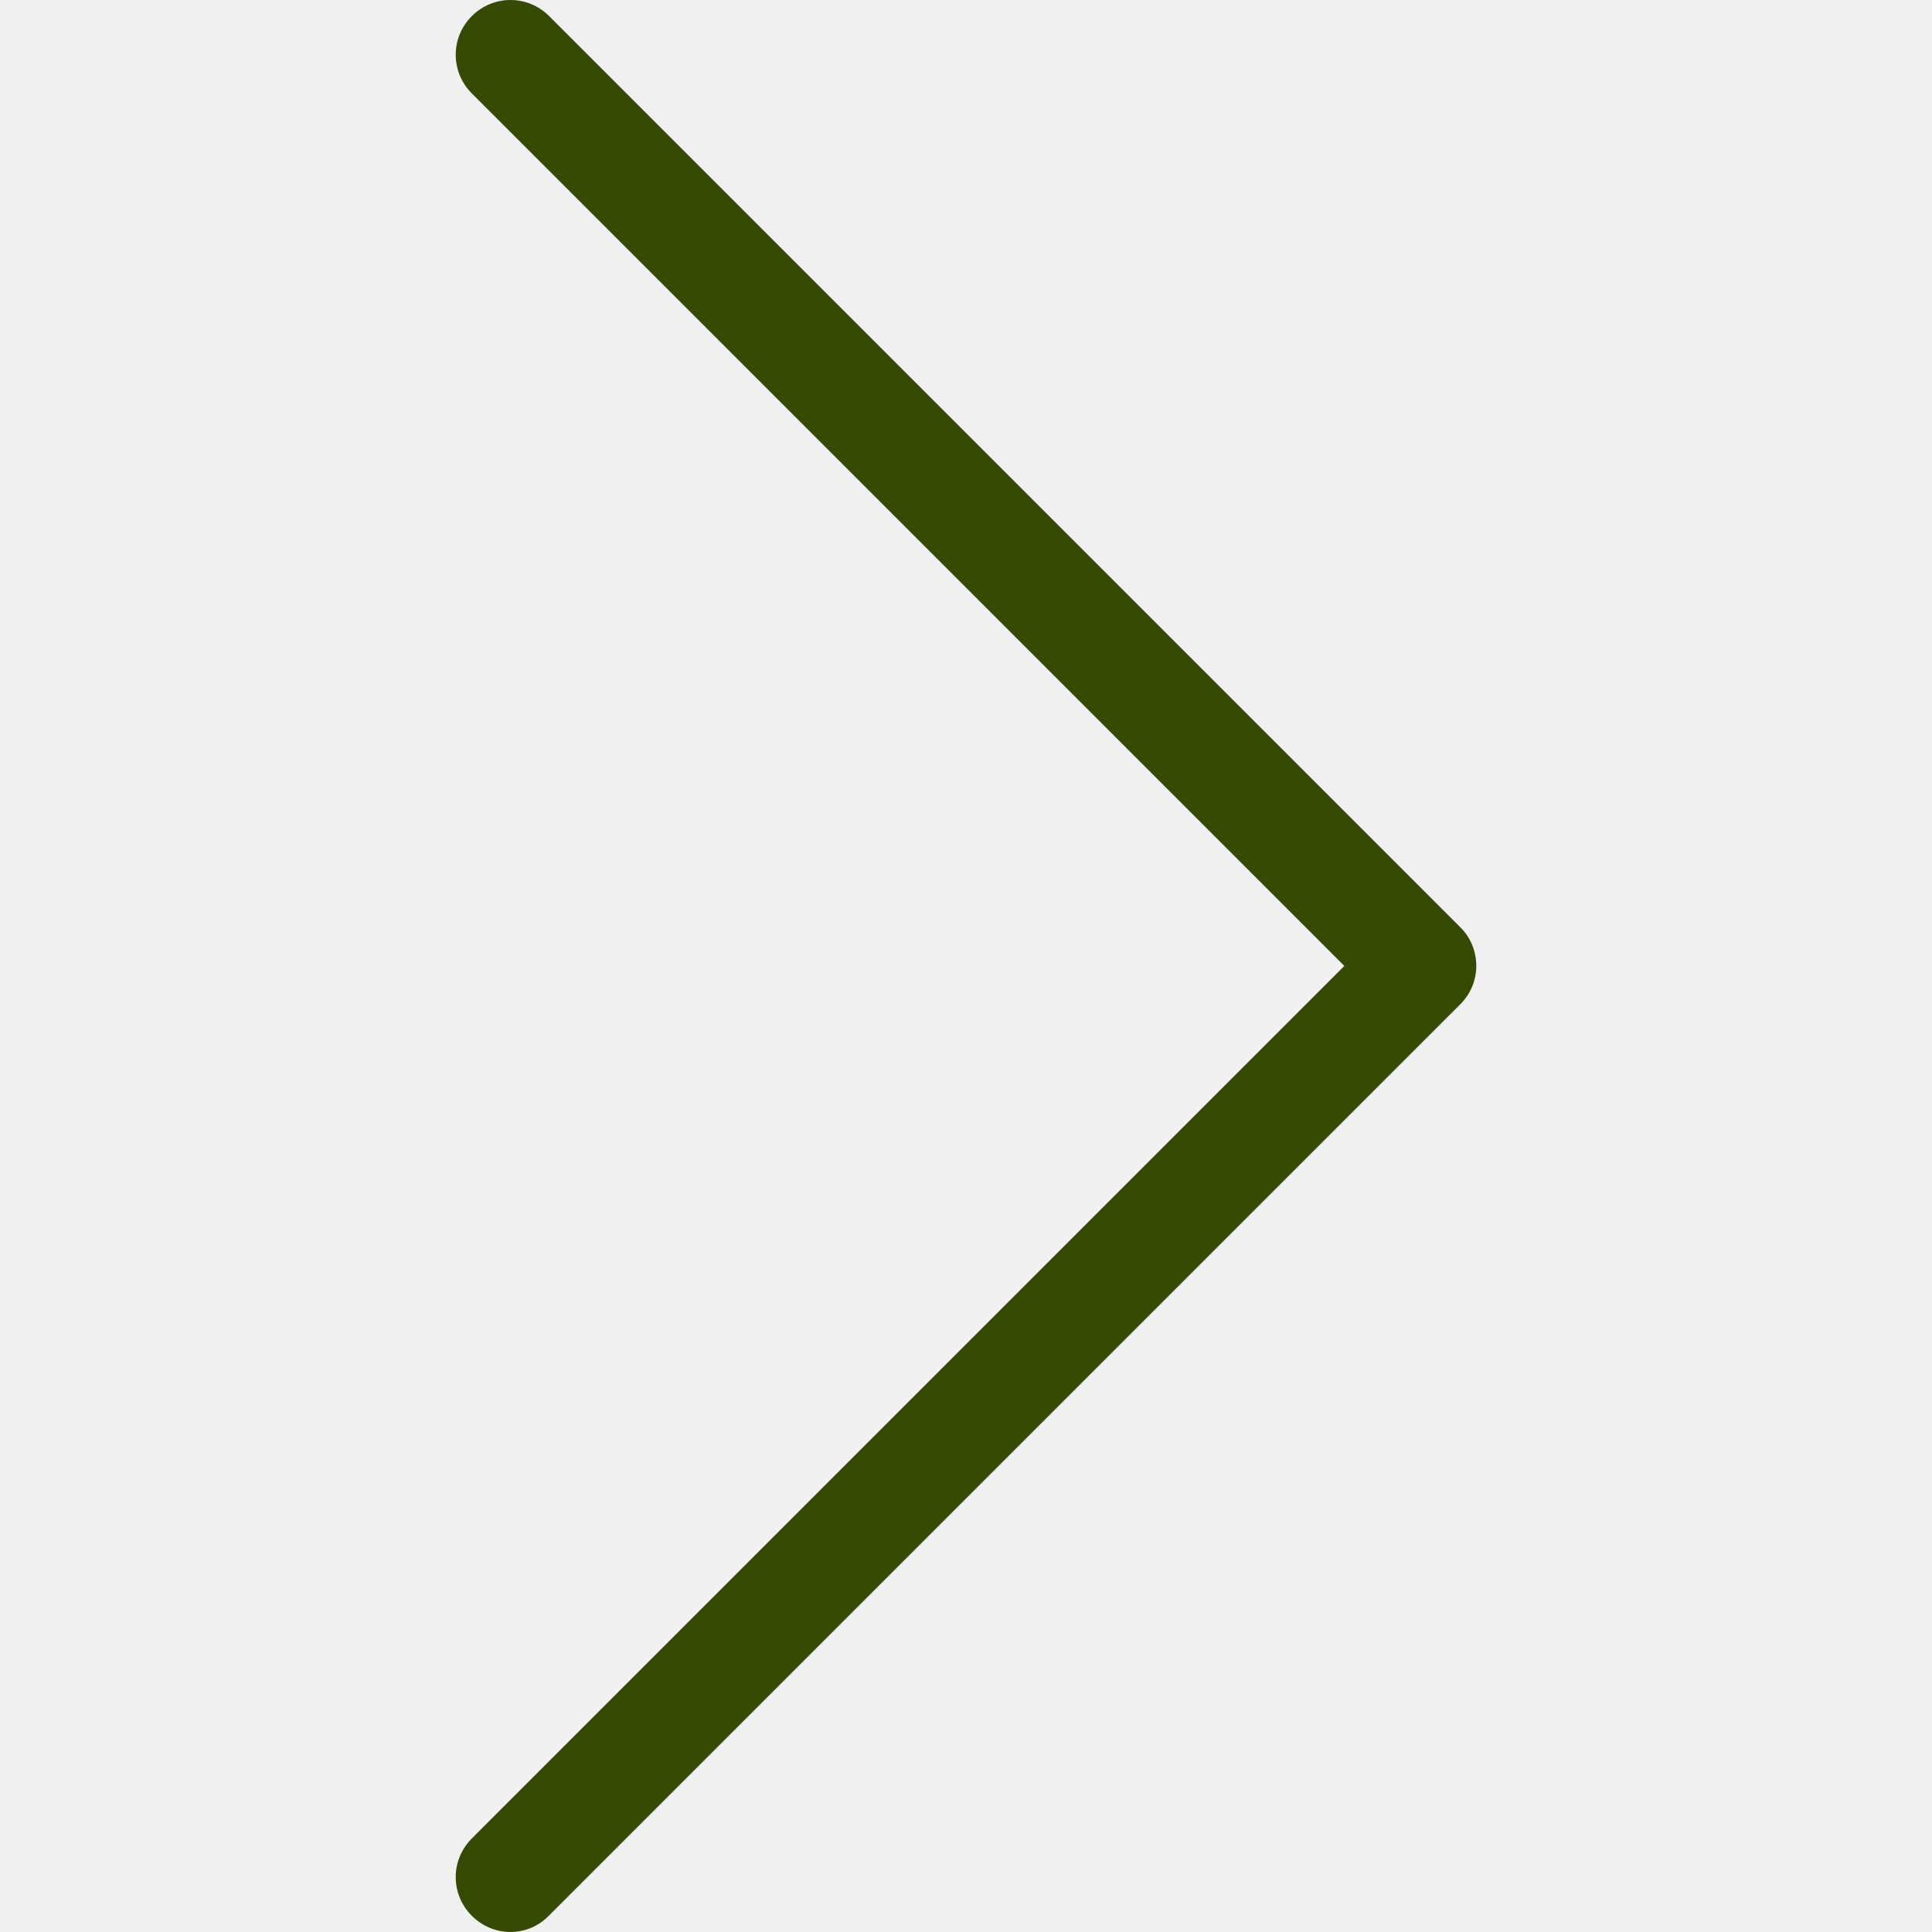
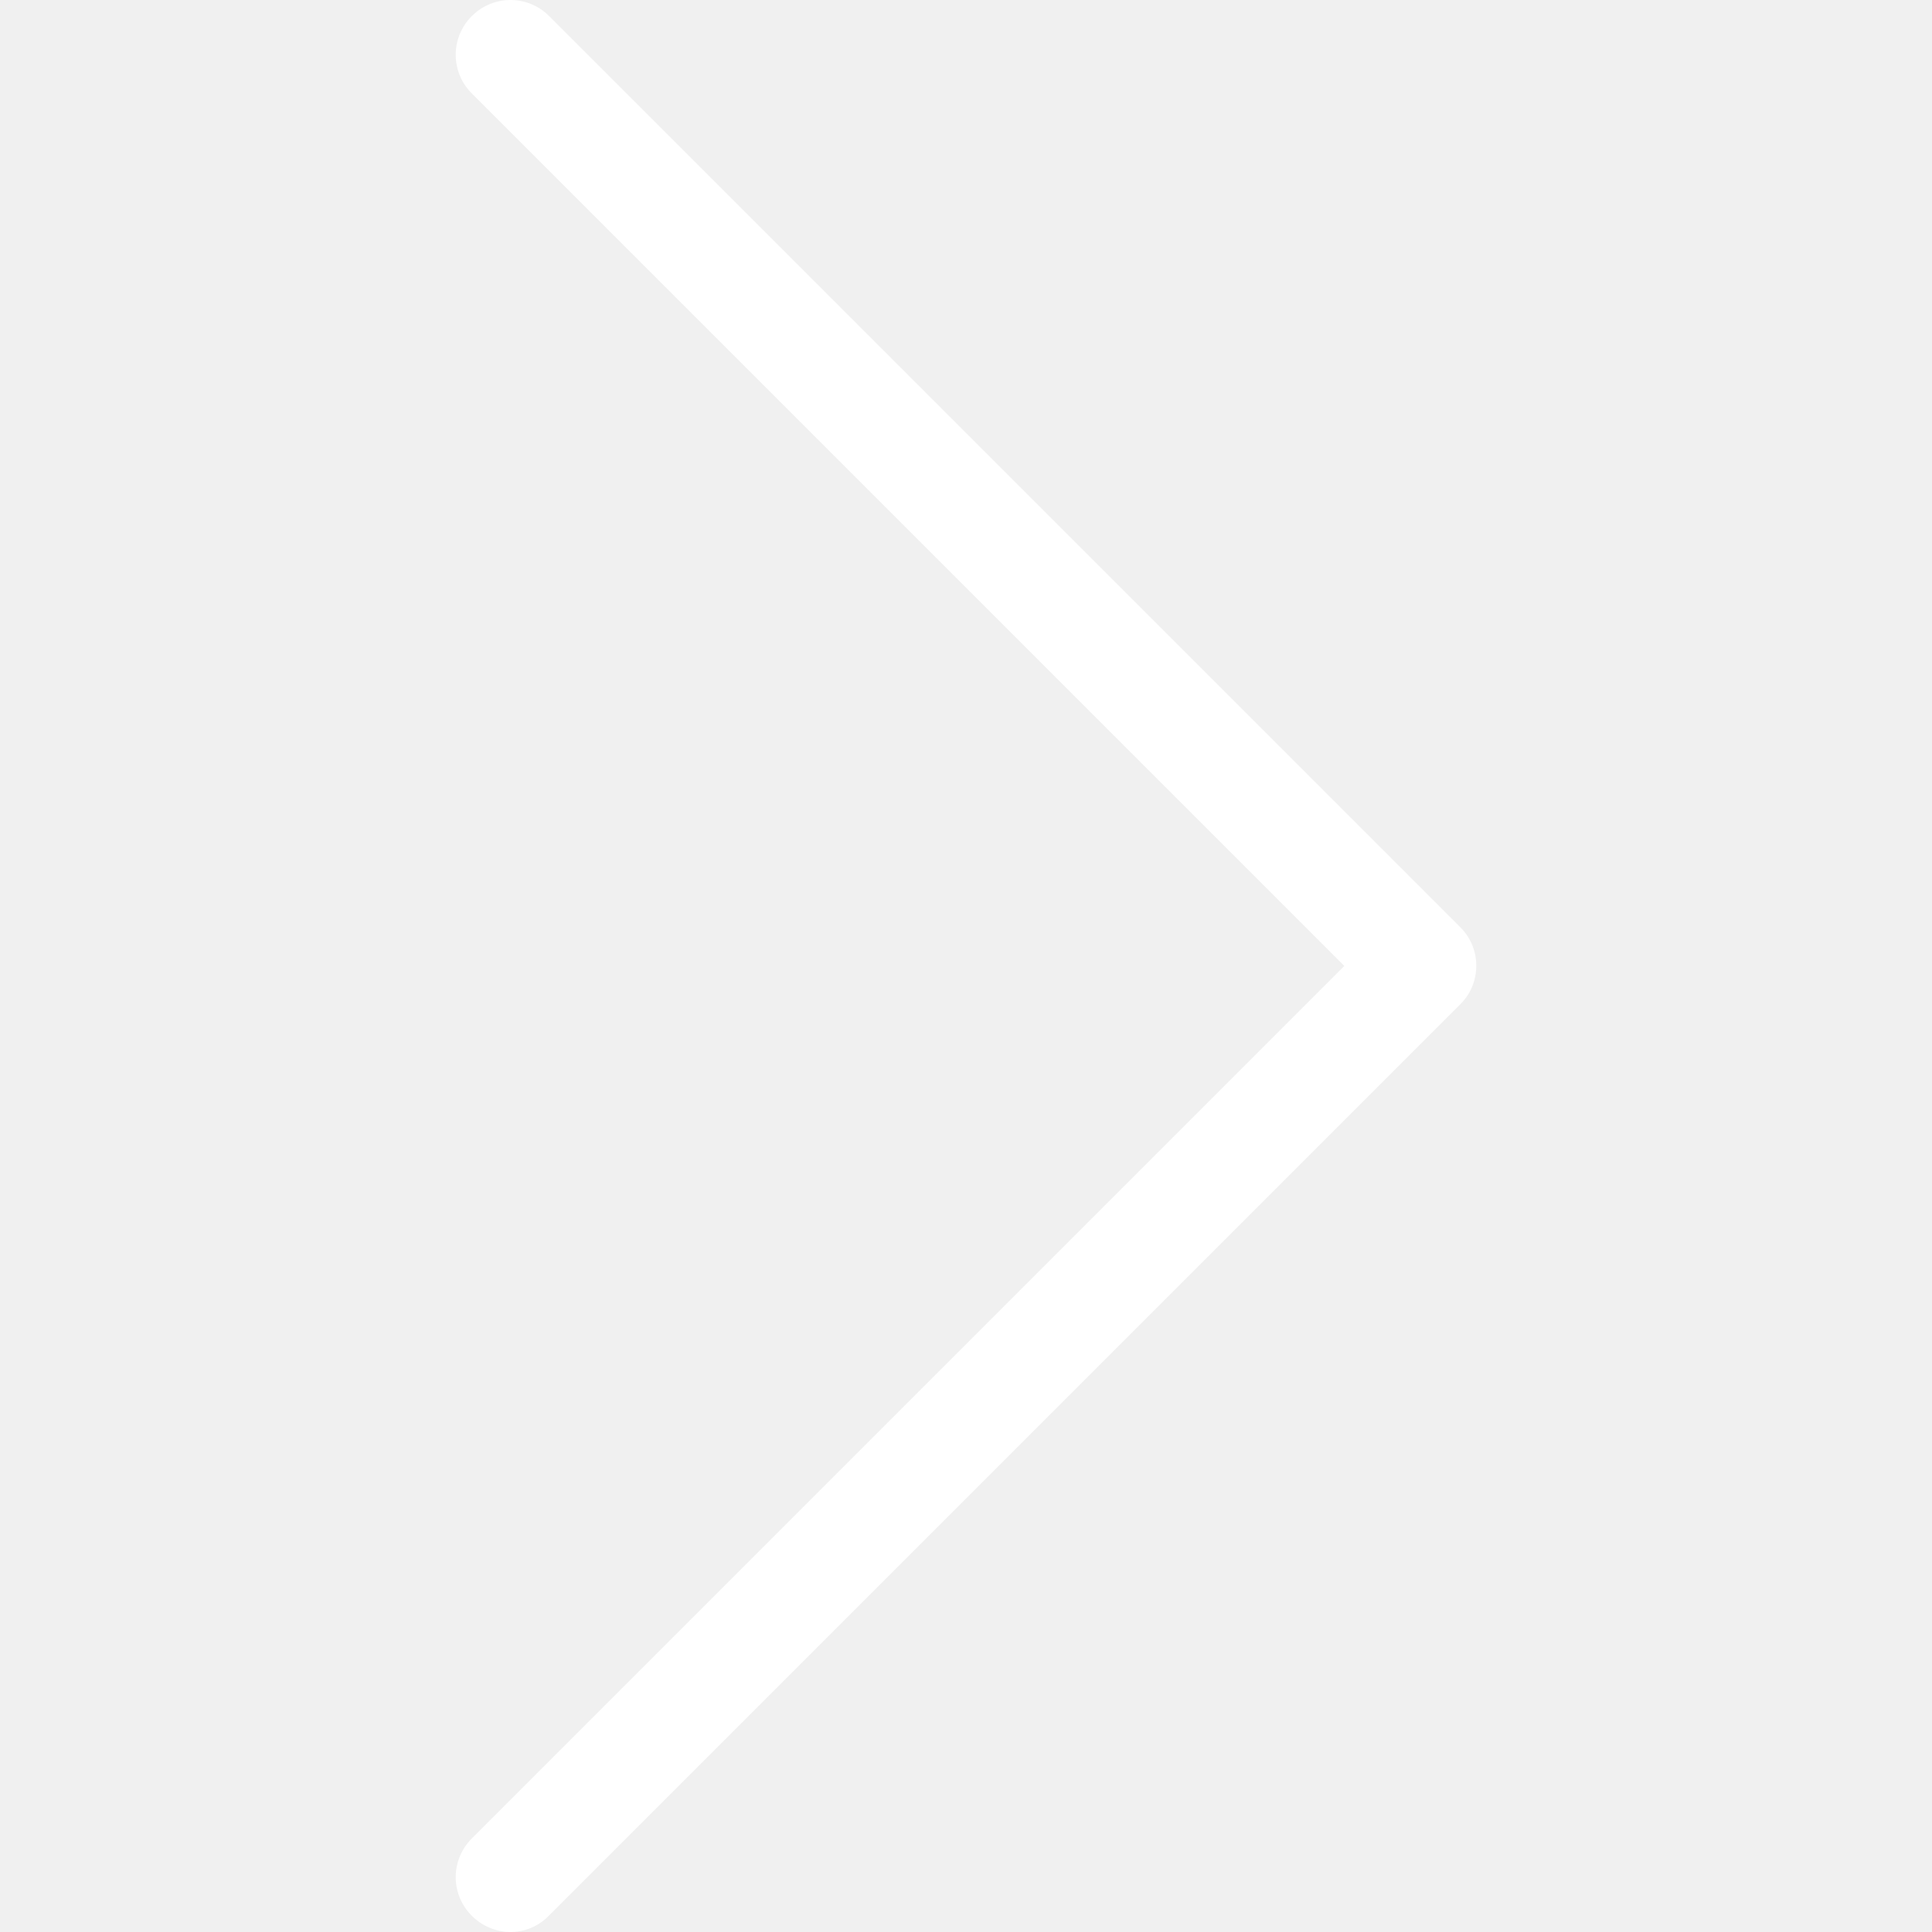
- <svg xmlns="http://www.w3.org/2000/svg" version="1.1" id="Capa_1" fill="#354a03" x="0px" y="0px" viewBox="0 0 477.175 477.175" style="enable-background:new 0 0 477.175 477.175;" xml:space="preserve">
+ <svg xmlns="http://www.w3.org/2000/svg" version="1.1" id="Capa_1" fill="#ffffff" x="0px" y="0px" viewBox="0 0 477.175 477.175" style="enable-background:new 0 0 477.175 477.175;" xml:space="preserve">
  <g>
    <path d="M360.731,229.075l-225.1-225.1c-5.3-5.3-13.8-5.3-19.1,0s-5.3,13.8,0,19.1l215.5,215.5l-215.5,215.5   c-5.3,5.3-5.3,13.8,0,19.1c2.6,2.6,6.1,4,9.5,4c3.4,0,6.9-1.3,9.5-4l225.1-225.1C365.931,242.875,365.931,234.275,360.731,229.075z   " />
  </g>
  <g>
</g>
  <g>
</g>
  <g>
</g>
  <g>
</g>
  <g>
</g>
  <g>
</g>
  <g>
</g>
  <g>
</g>
  <g>
</g>
  <g>
</g>
  <g>
</g>
  <g>
</g>
  <g>
</g>
  <g>
</g>
  <g>
</g>
</svg>
